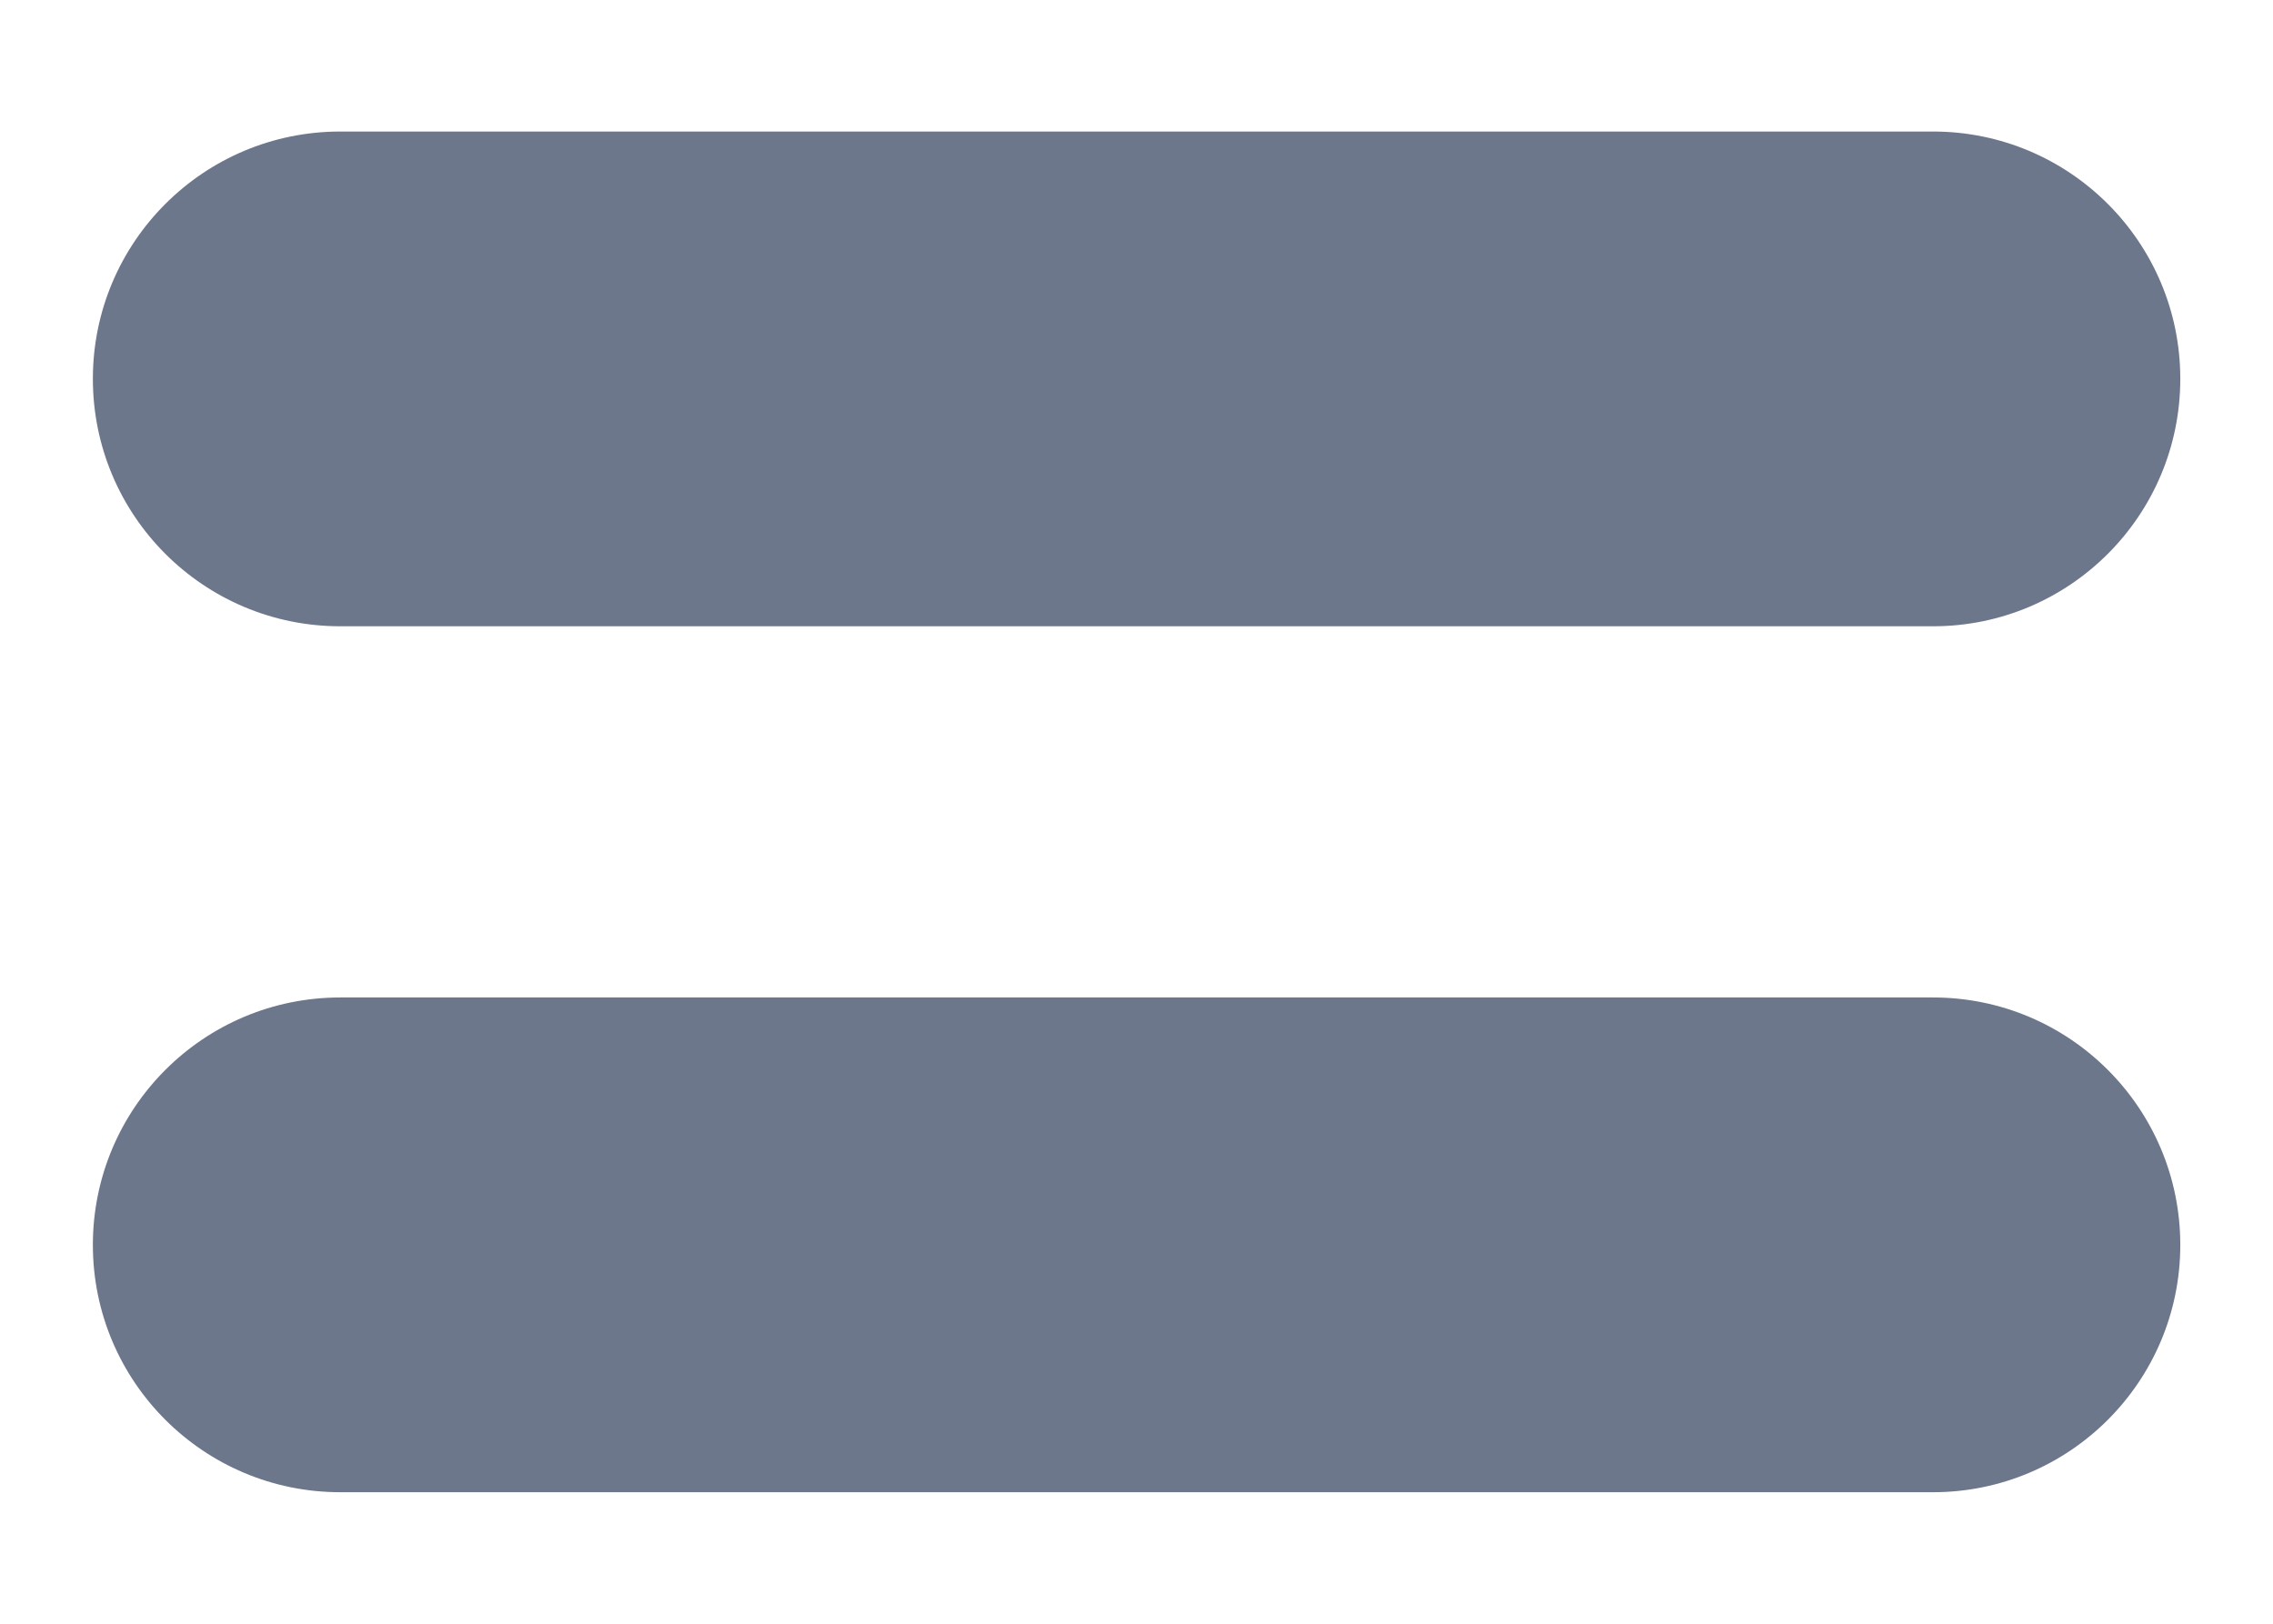
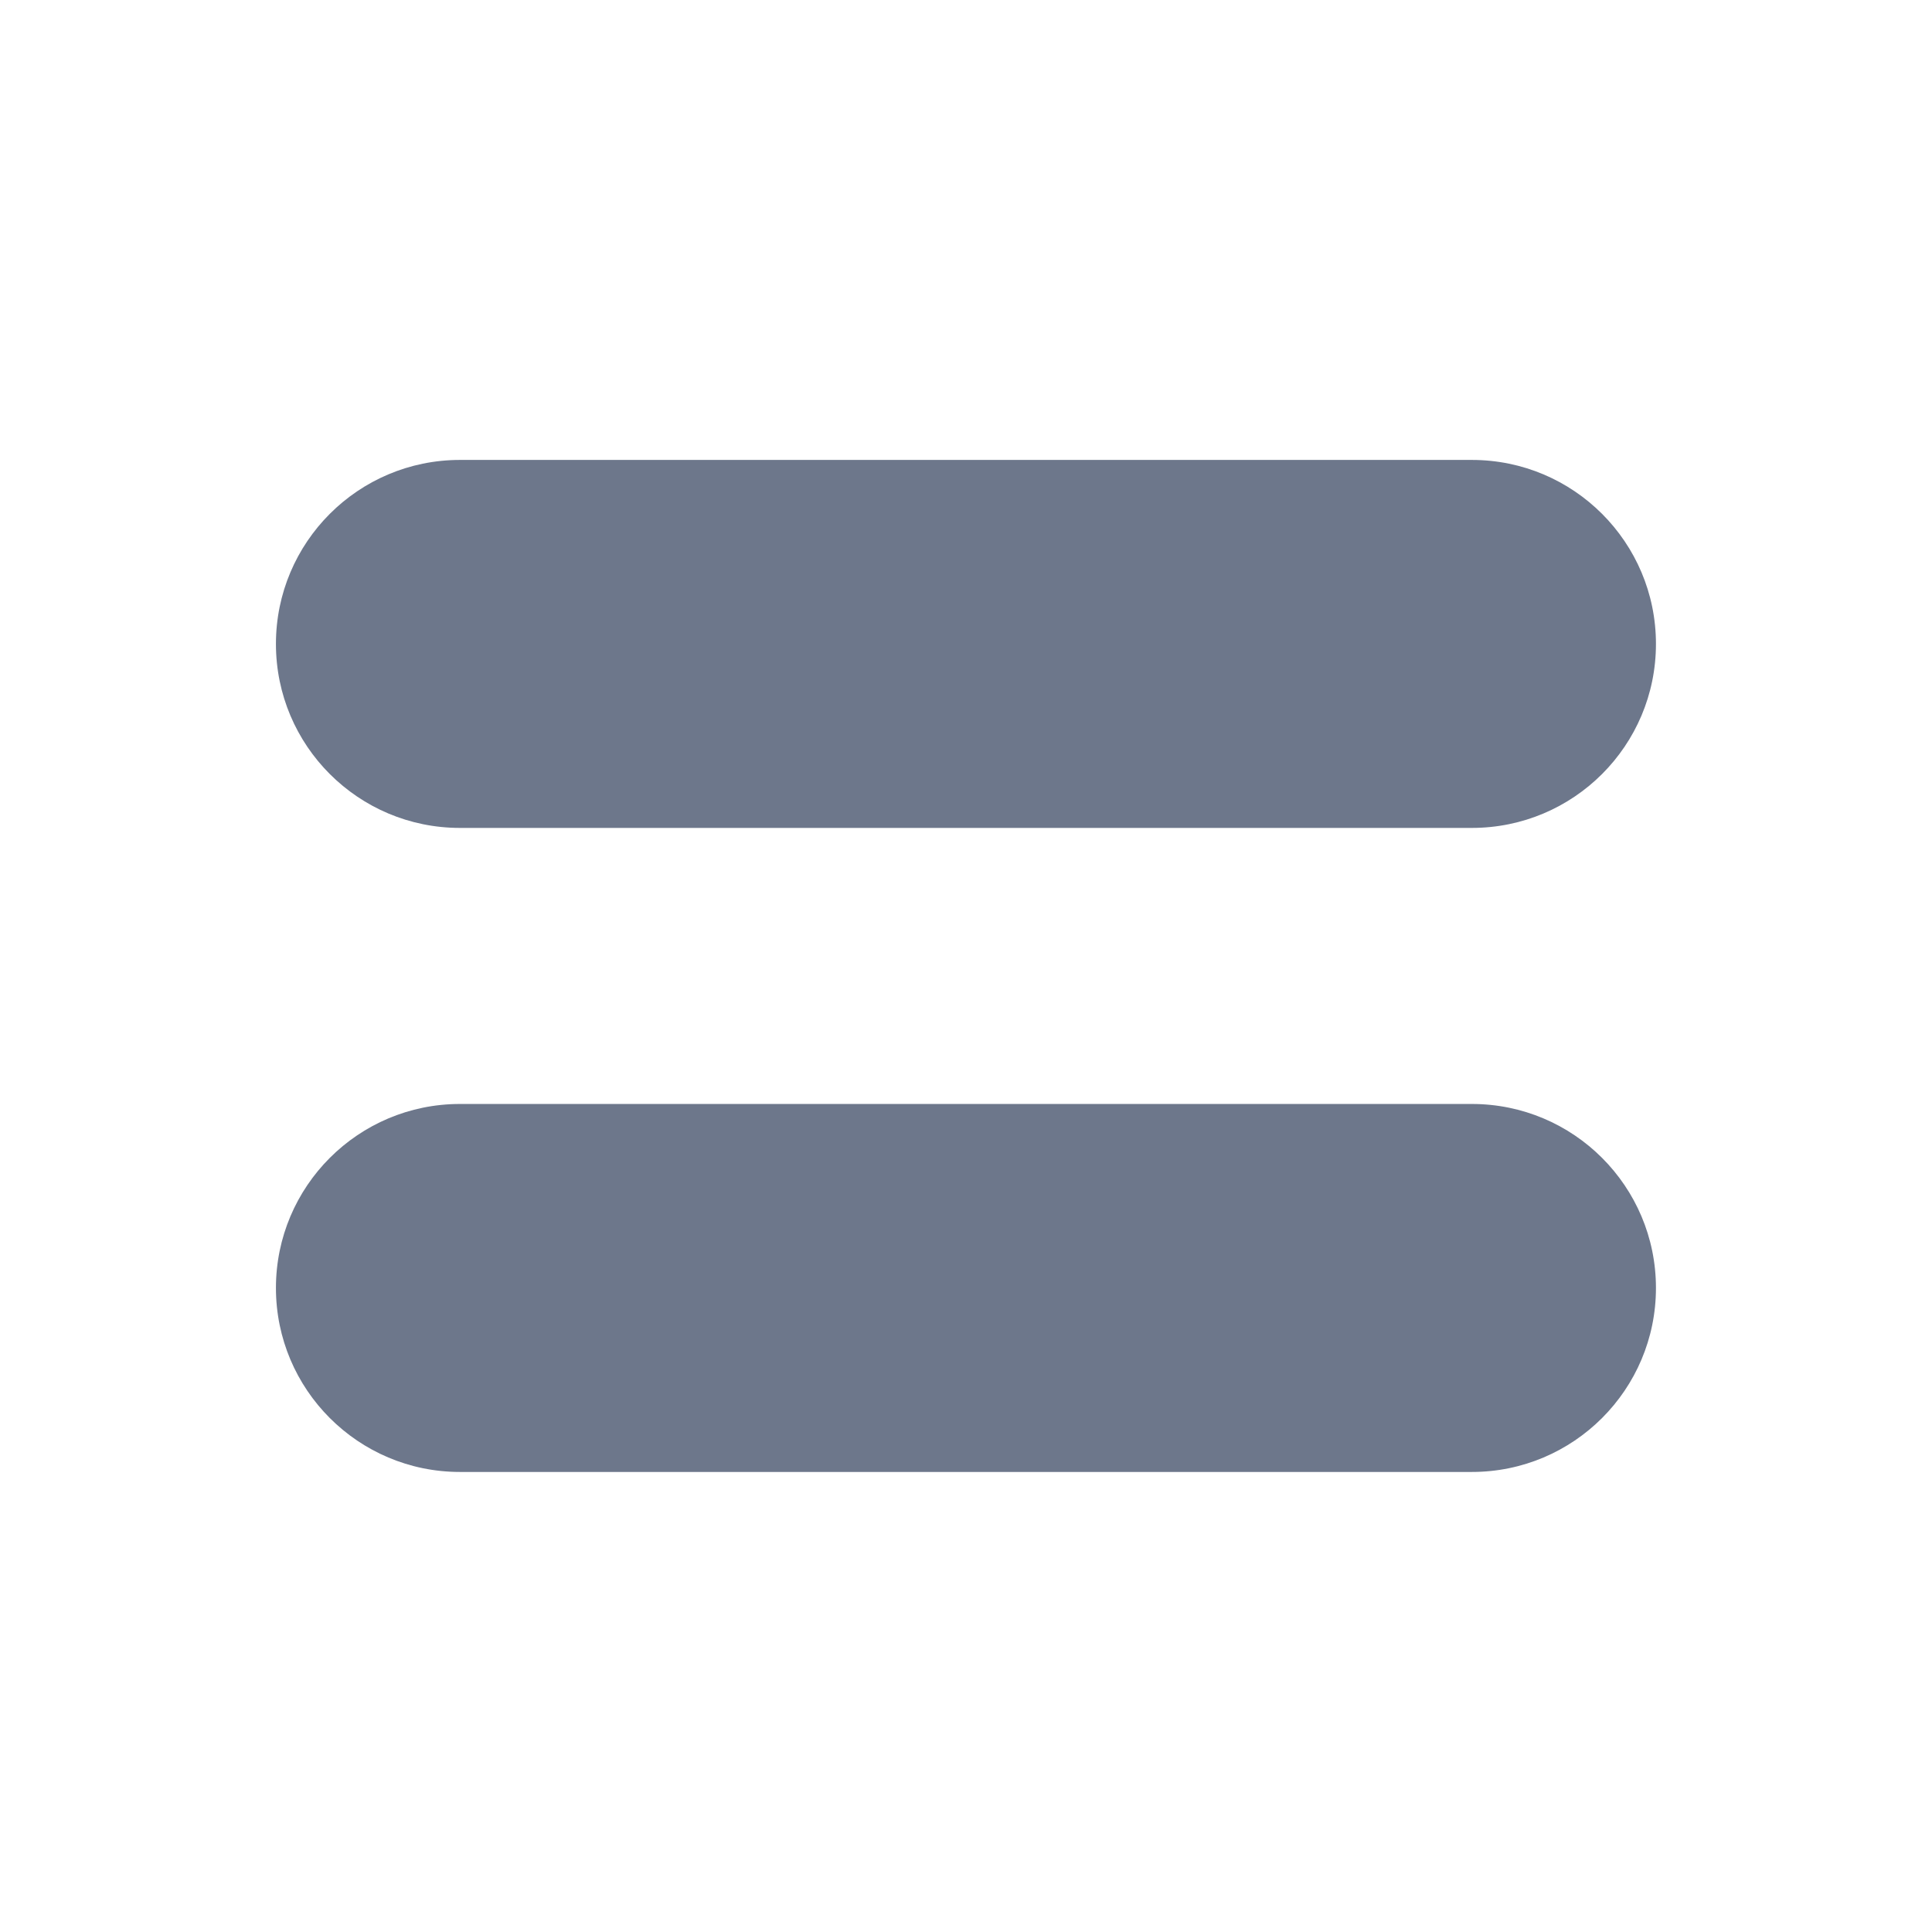
- <svg xmlns="http://www.w3.org/2000/svg" width="14" height="10" viewBox="0 0 14 10" fill="none">
-   <path fill-rule="evenodd" clip-rule="evenodd" d="M0.572 7.667C0.572 8.508 1.254 9.19 2.096 9.19H11.906C12.747 9.19 13.429 8.508 13.429 7.667C13.429 6.825 12.747 6.143 11.906 6.143H2.096C1.254 6.143 0.572 6.825 0.572 7.667ZM0.572 2.333C0.572 3.175 1.254 3.857 2.096 3.857L11.906 3.857C12.747 3.857 13.429 3.175 13.429 2.333C13.429 1.492 12.747 0.81 11.906 0.81H2.096C1.254 0.81 0.572 1.492 0.572 2.333Z" fill="#6D778B" />
+ <svg xmlns="http://www.w3.org/2000/svg" width="17" height="17" viewBox="0 0 17 17" fill="none">
+   <path fill-rule="evenodd" clip-rule="evenodd" d="M2.428 11.333C2.428 12.227 3.153 12.952 4.047 12.952H12.951C13.846 12.952 14.571 12.227 14.571 11.333C14.571 10.439 13.846 9.714 12.951 9.714H4.047C3.153 9.714 2.428 10.439 2.428 11.333ZM2.428 5.666C2.428 6.561 3.153 7.285 4.047 7.285L12.951 7.285C13.846 7.285 14.571 6.561 14.571 5.666C14.571 4.772 13.846 4.047 12.951 4.047H4.047C3.153 4.047 2.428 4.772 2.428 5.666Z" fill="#6D778B" />
</svg>
